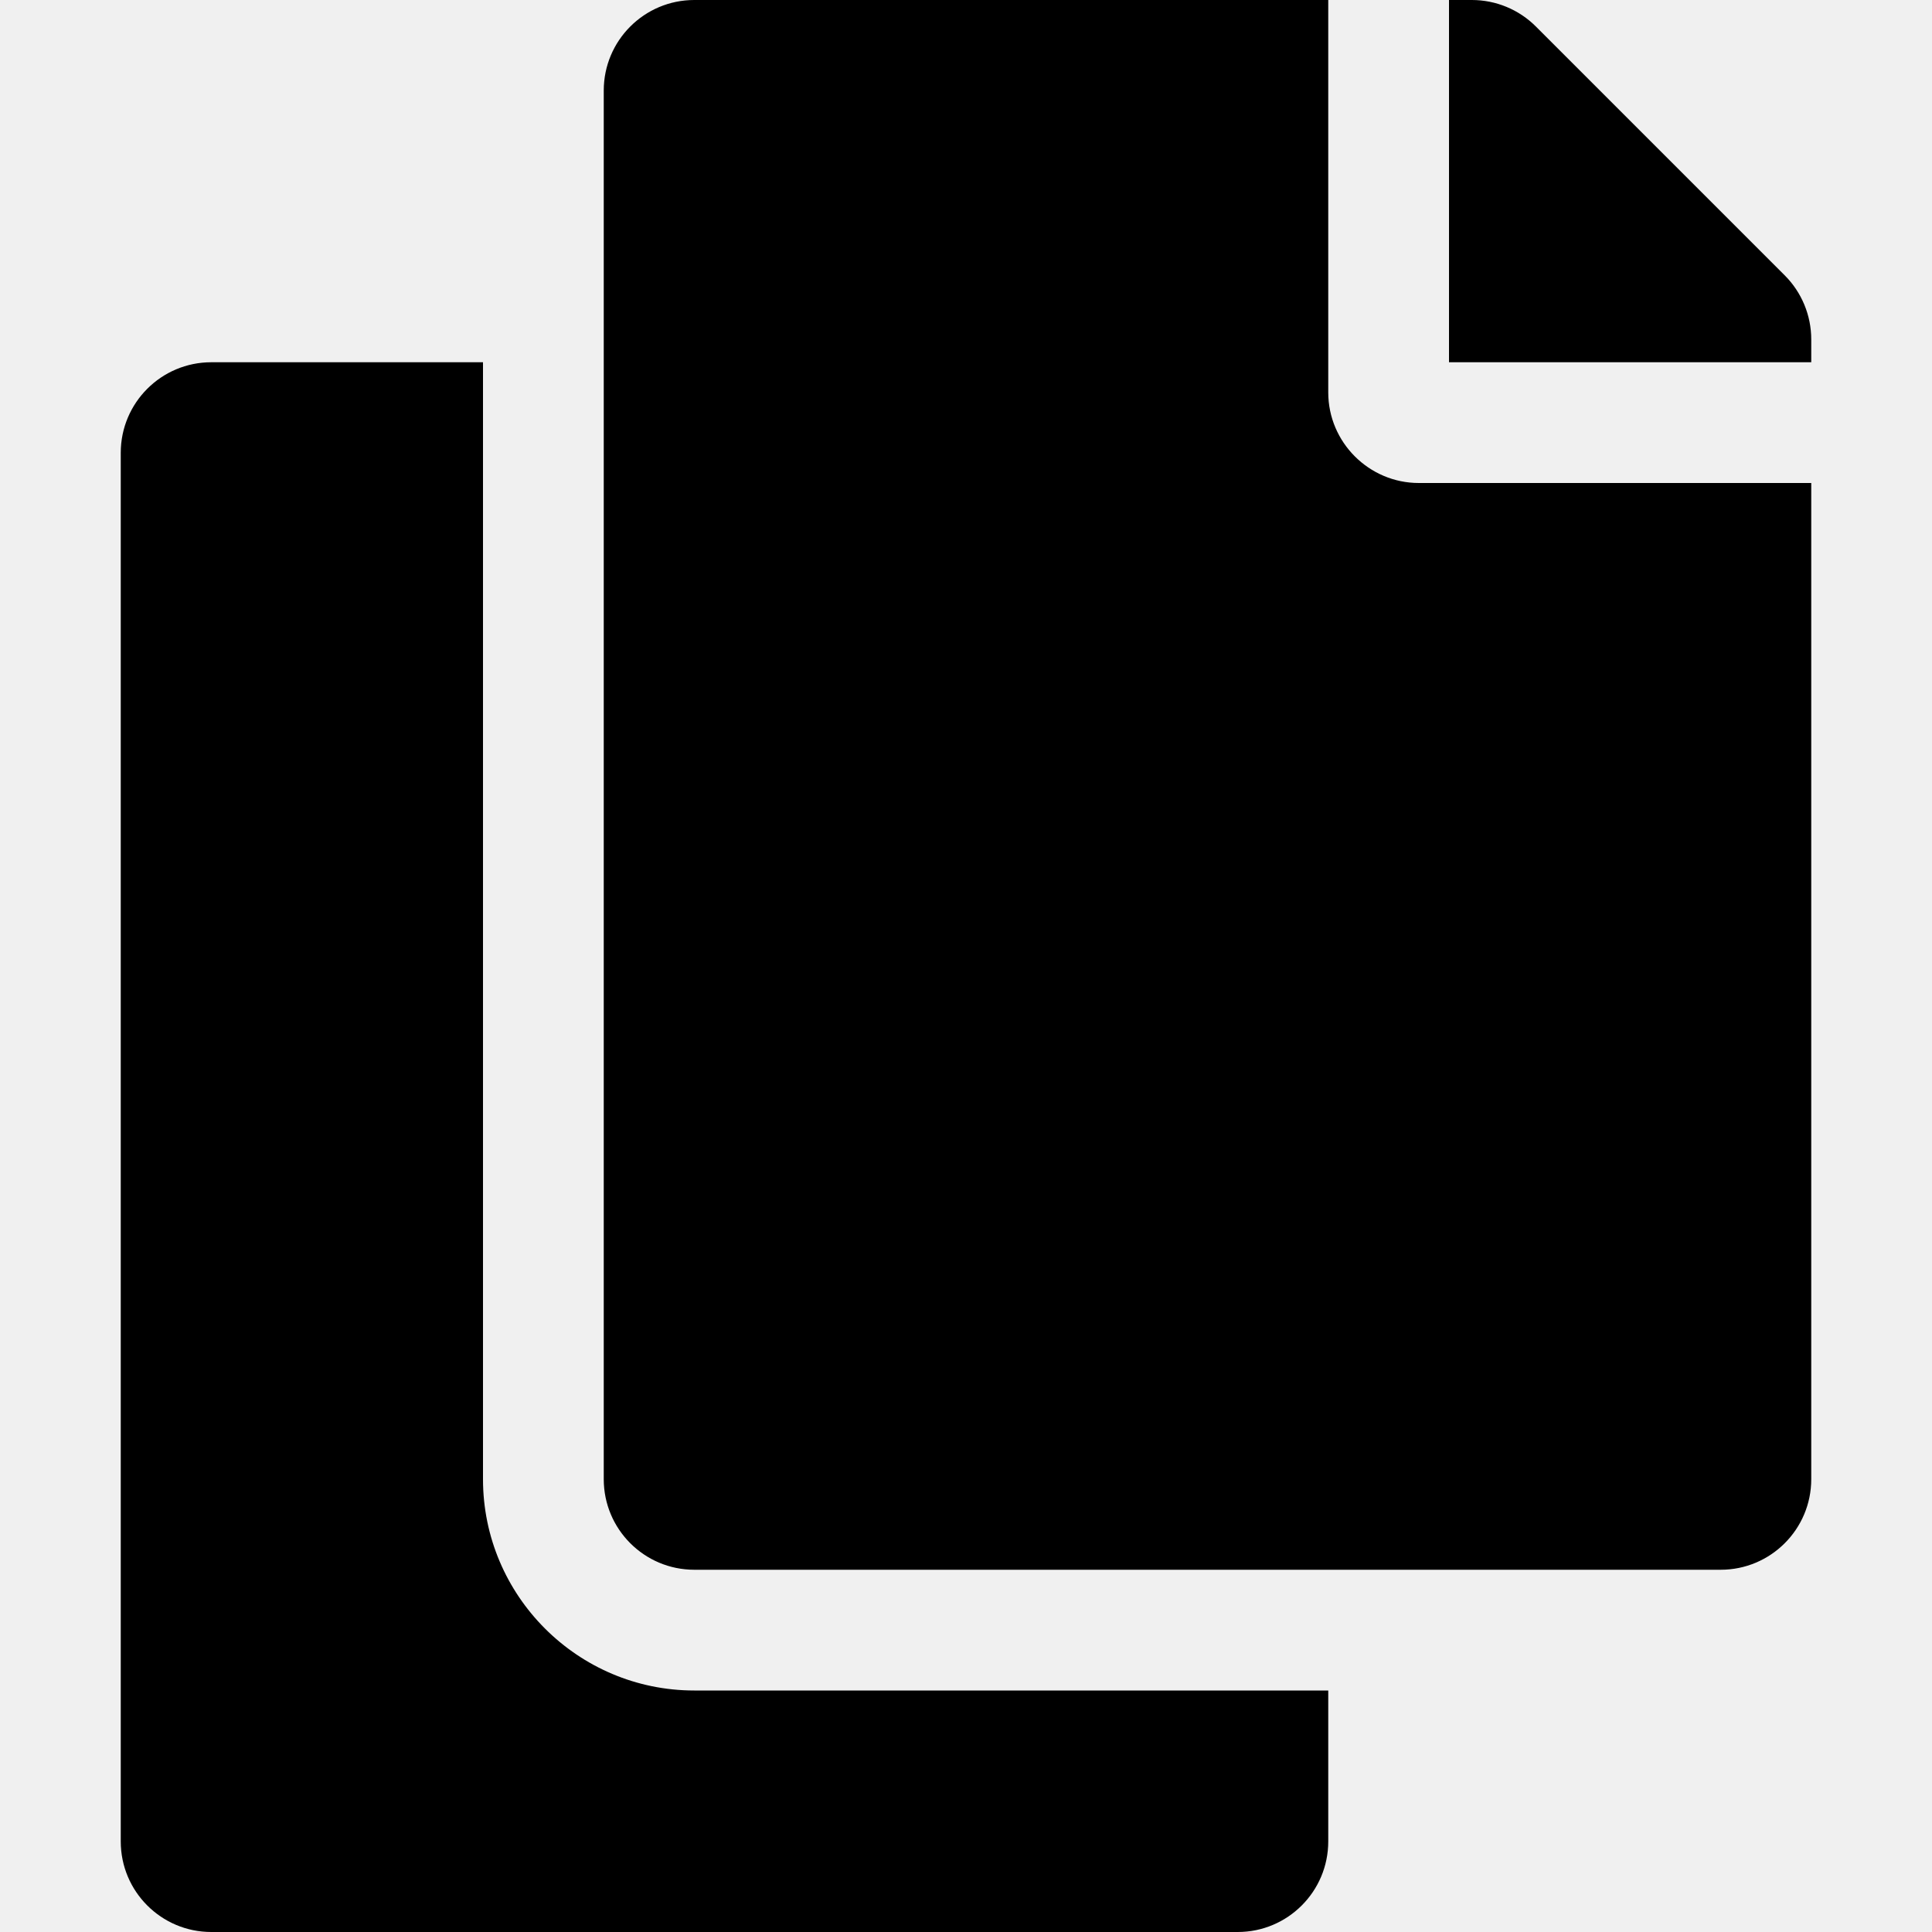
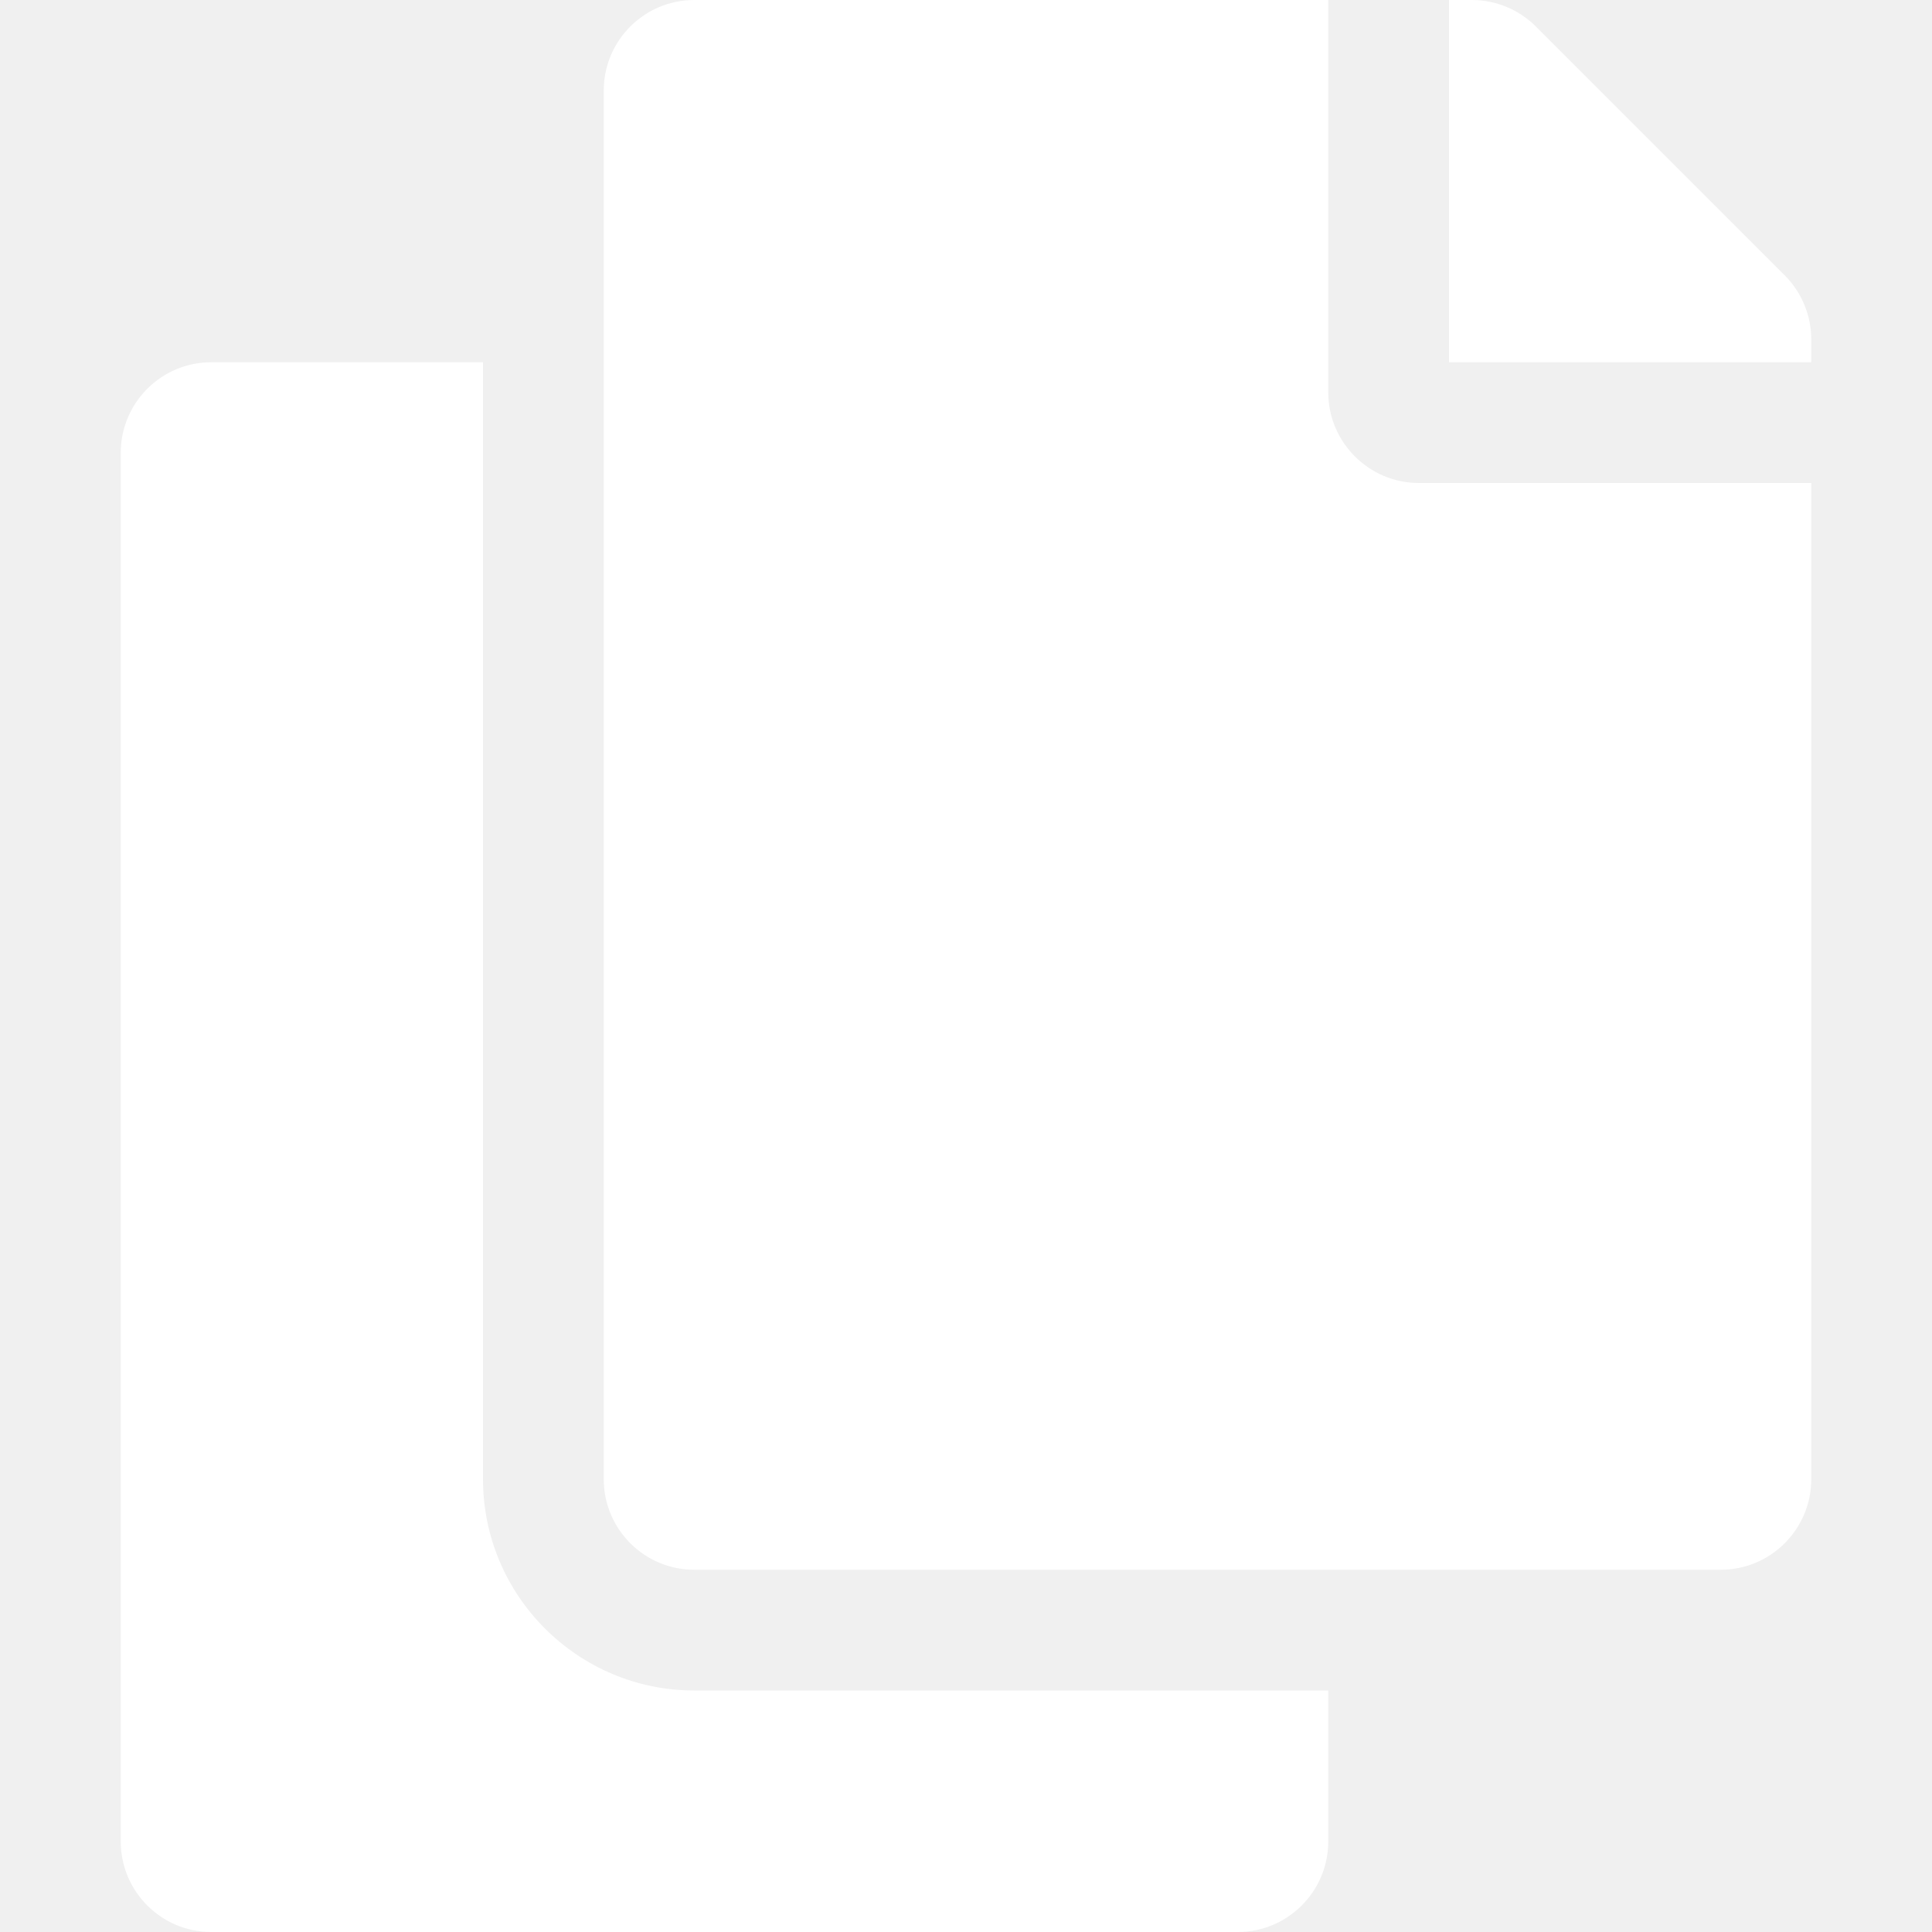
- <svg xmlns="http://www.w3.org/2000/svg" stroke="currentColor" fill="currentColor" stroke-width="0" viewBox="0 0 448 512" height="1em" width="1em">
+ <svg xmlns="http://www.w3.org/2000/svg" stroke="currentColor" fill="white" stroke-width="0" viewBox="0 0 448 512" height="1em" width="1em">
  <path d="M320 448v40c0 13.255-10.745 24-24 24H24c-13.255 0-24-10.745-24-24V120c0-13.255 10.745-24 24-24h72v296c0 30.879 25.121 56 56 56h168zm0-344V0H152c-13.255 0-24 10.745-24 24v368c0 13.255 10.745 24 24 24h272c13.255 0 24-10.745 24-24V128H344c-13.2 0-24-10.8-24-24zm120.971-31.029L375.029 7.029A24 24 0 0 0 358.059 0H352v96h96v-6.059a24 24 0 0 0-7.029-16.97z" />
</svg>
